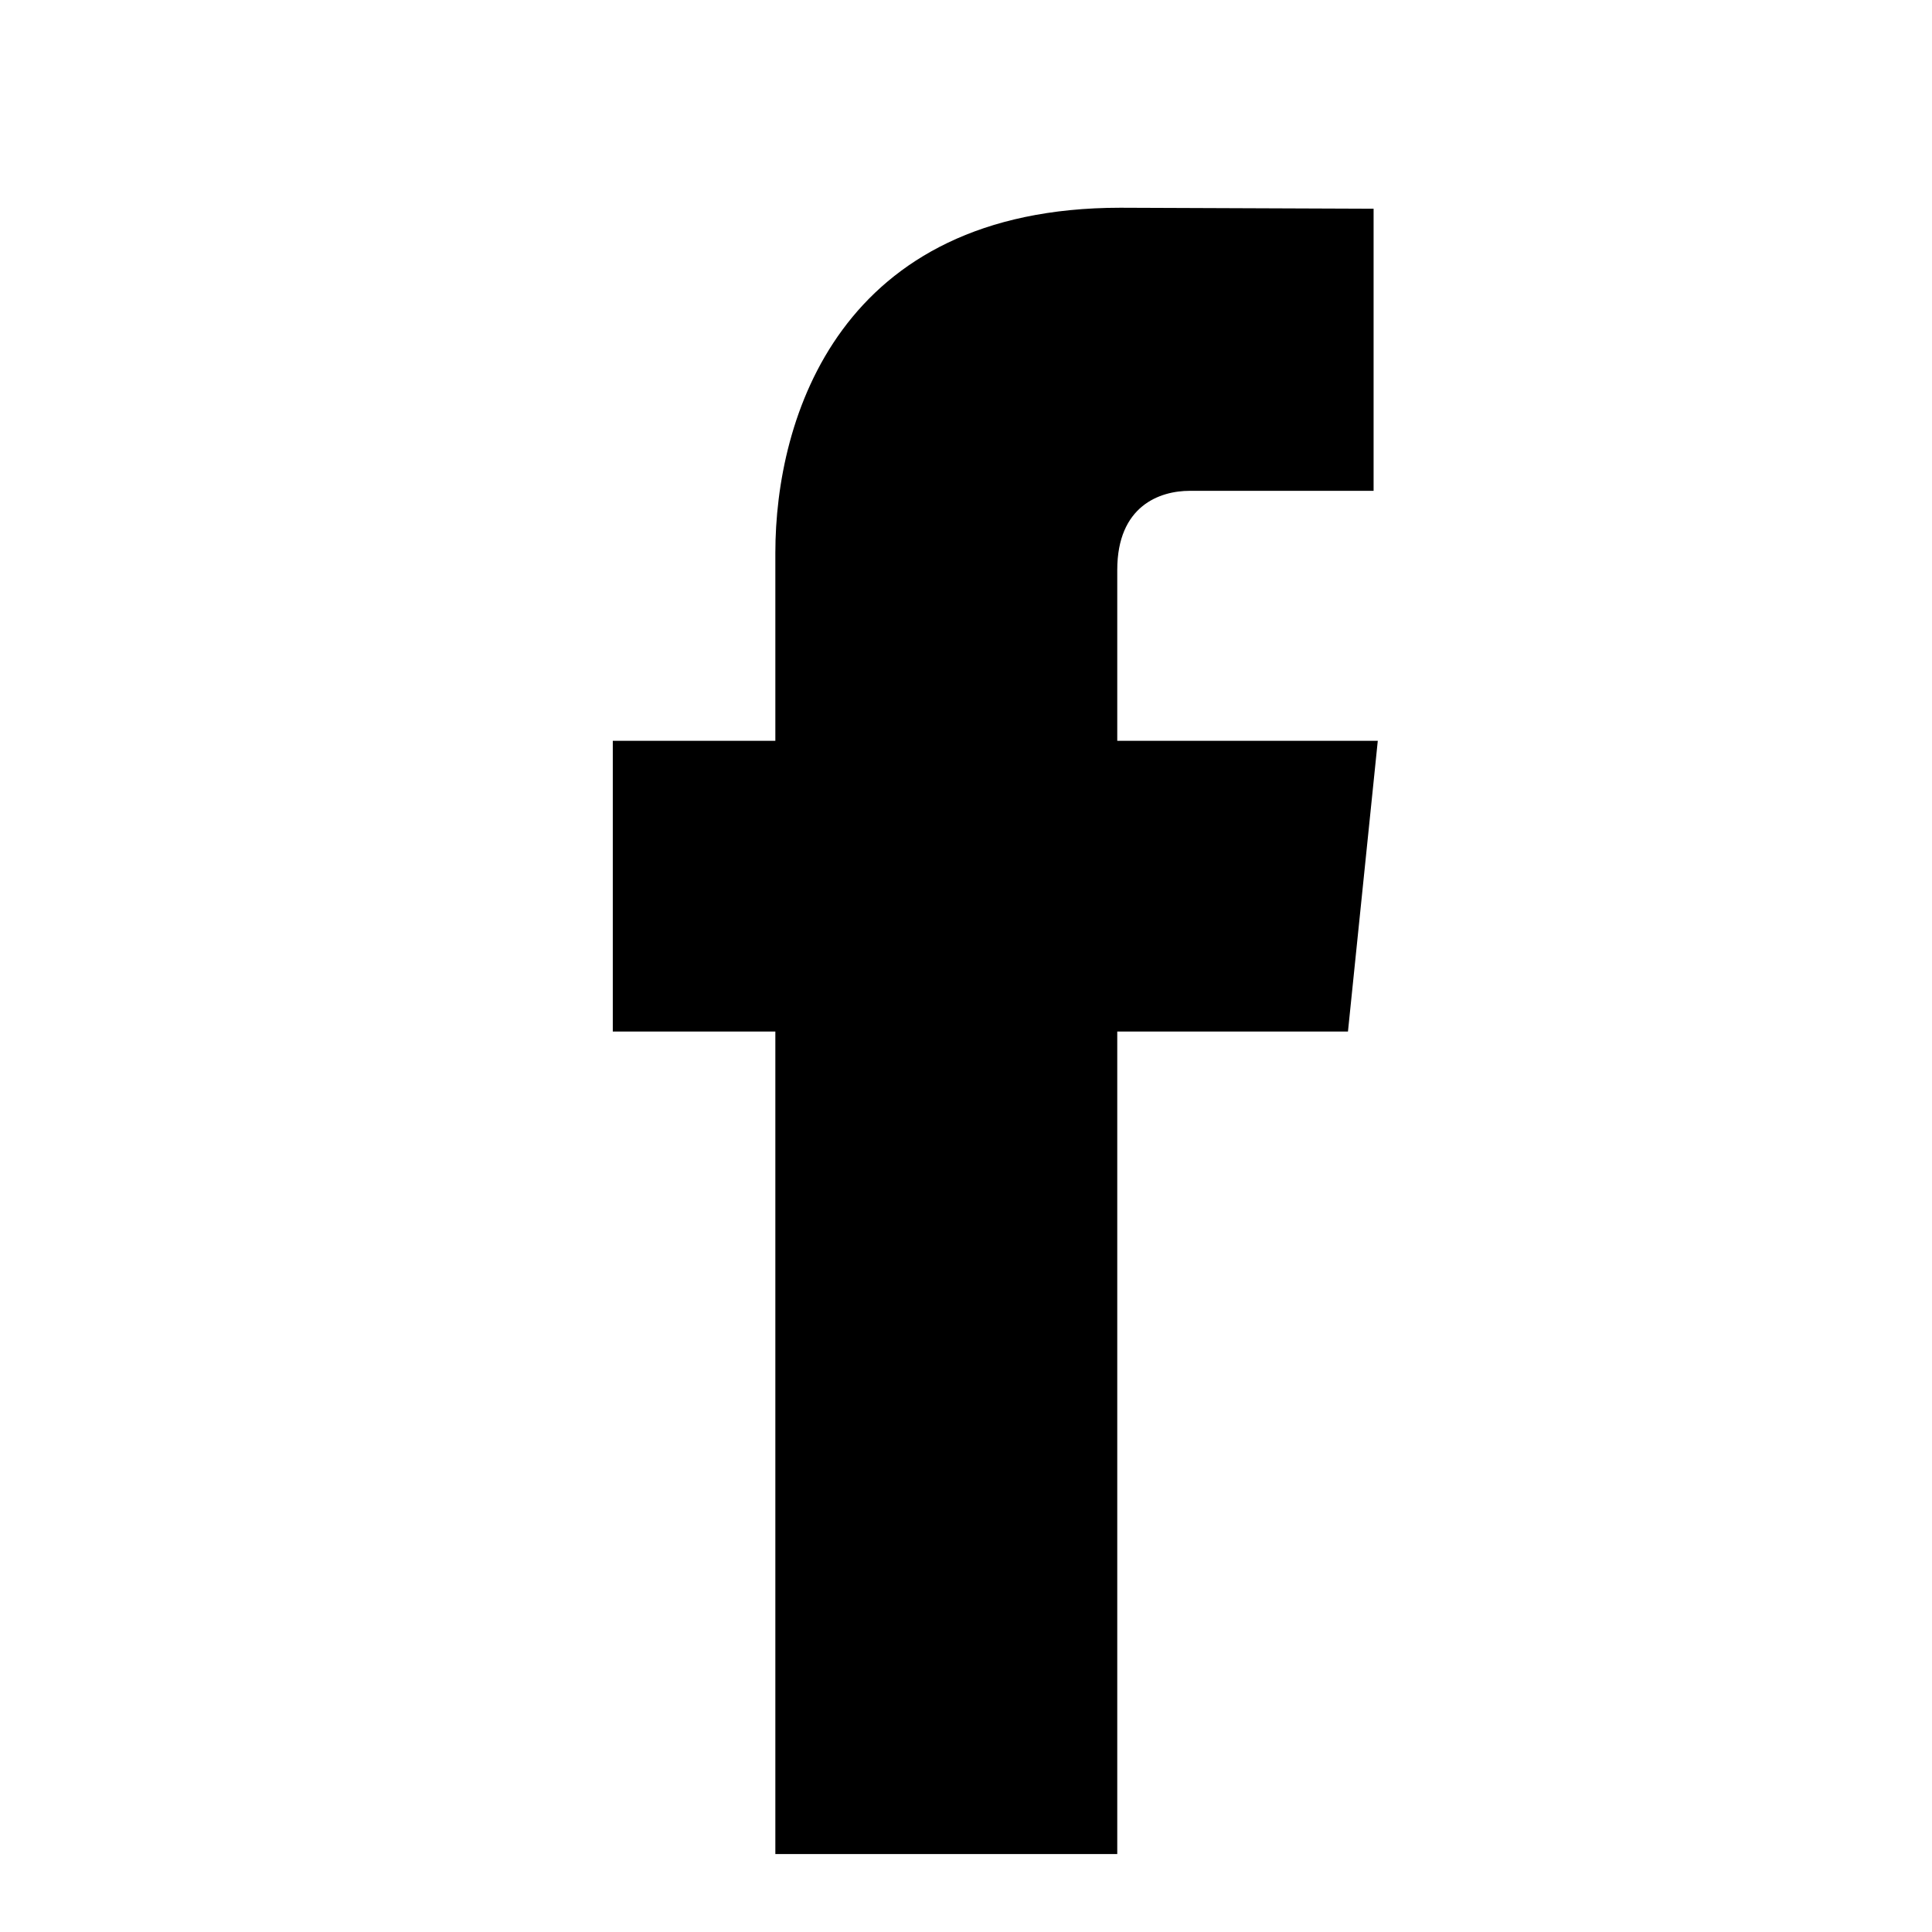
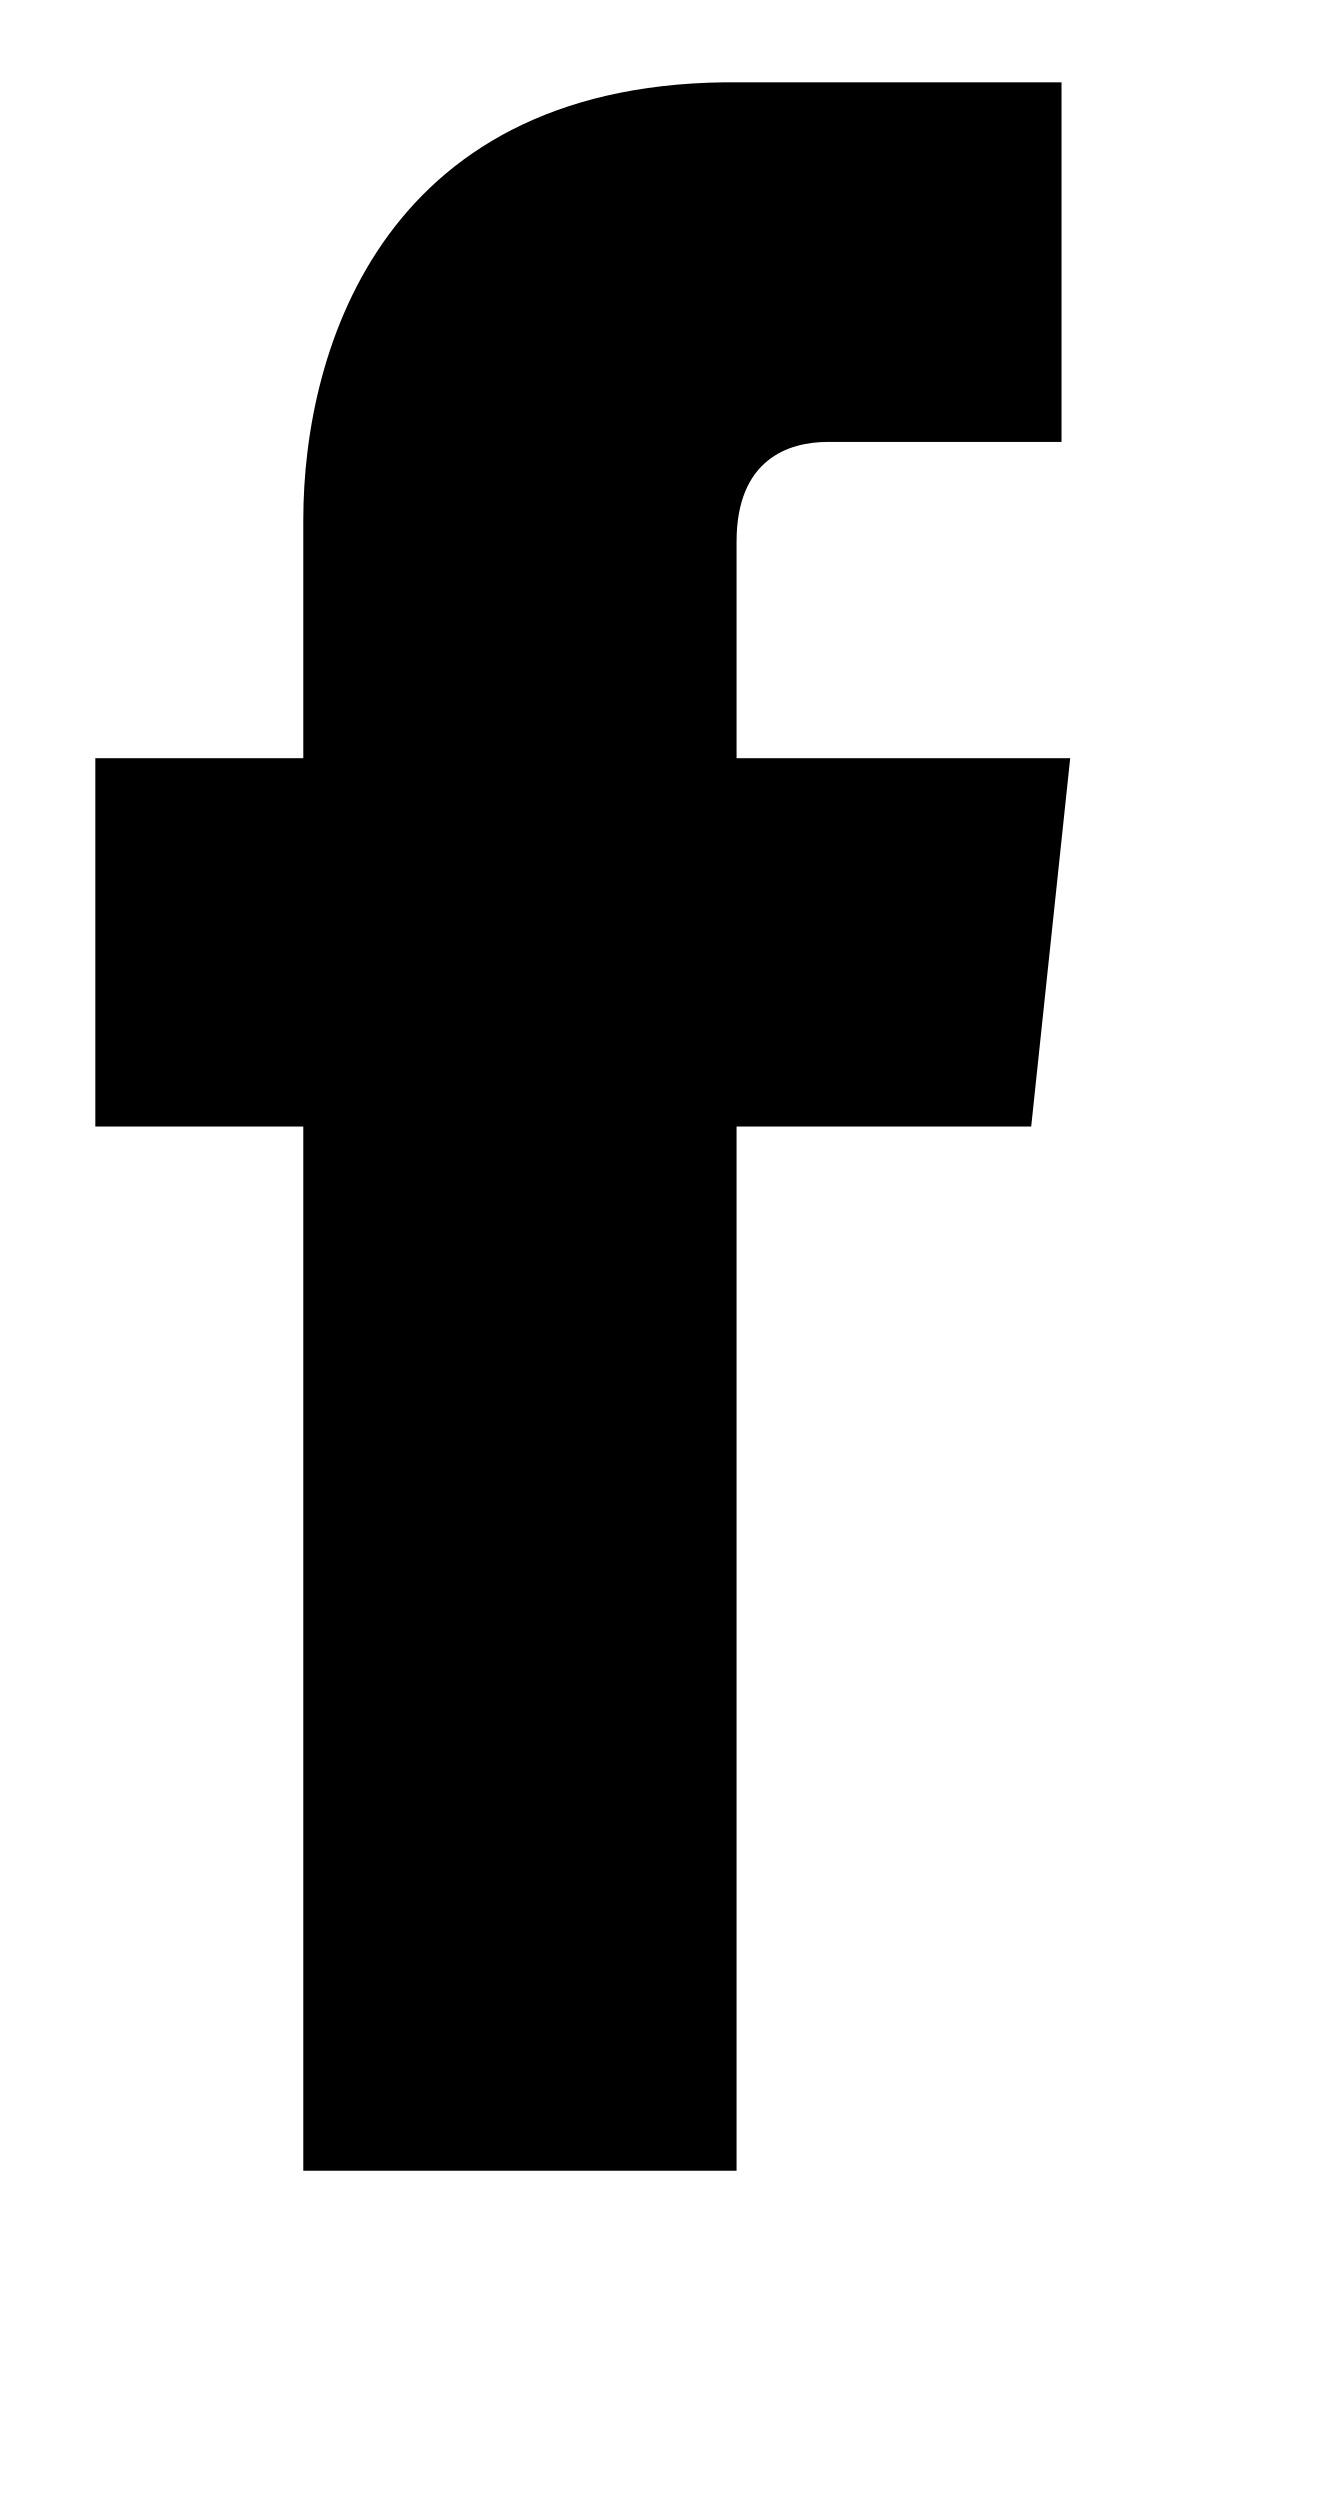
- <svg xmlns="http://www.w3.org/2000/svg" height="56.693" width="56.693">
-   <path d="M40.43 21.739h-7.645v-5.014c0-1.883 1.248-2.322 2.127-2.322h5.395V6.125l-7.43-.029c-8.248 0-10.125 6.174-10.125 10.125v5.518h-4.77v8.53h4.77v24.137h10.033V30.269h6.77l.875-8.53z" />
+ <svg xmlns="http://www.w3.org/2000/svg" version="1.1" id="Layer_1" x="0px" y="0px" viewBox="0 0 30.7 57.7" style="enable-background:new 0 0 30.7 57.7;" xml:space="preserve">
+   <path d="M24.7,17.5H17v-5c0-1.9,1.2-2.3,2.1-2.3h5.4V1.9l-7.4,0C8.9,1.8,7,8,7,12v5.5H2.2V26H7v24.1h10V26h6.8  C23.8,26,24.7,17.5,24.7,17.5z" />
</svg>
